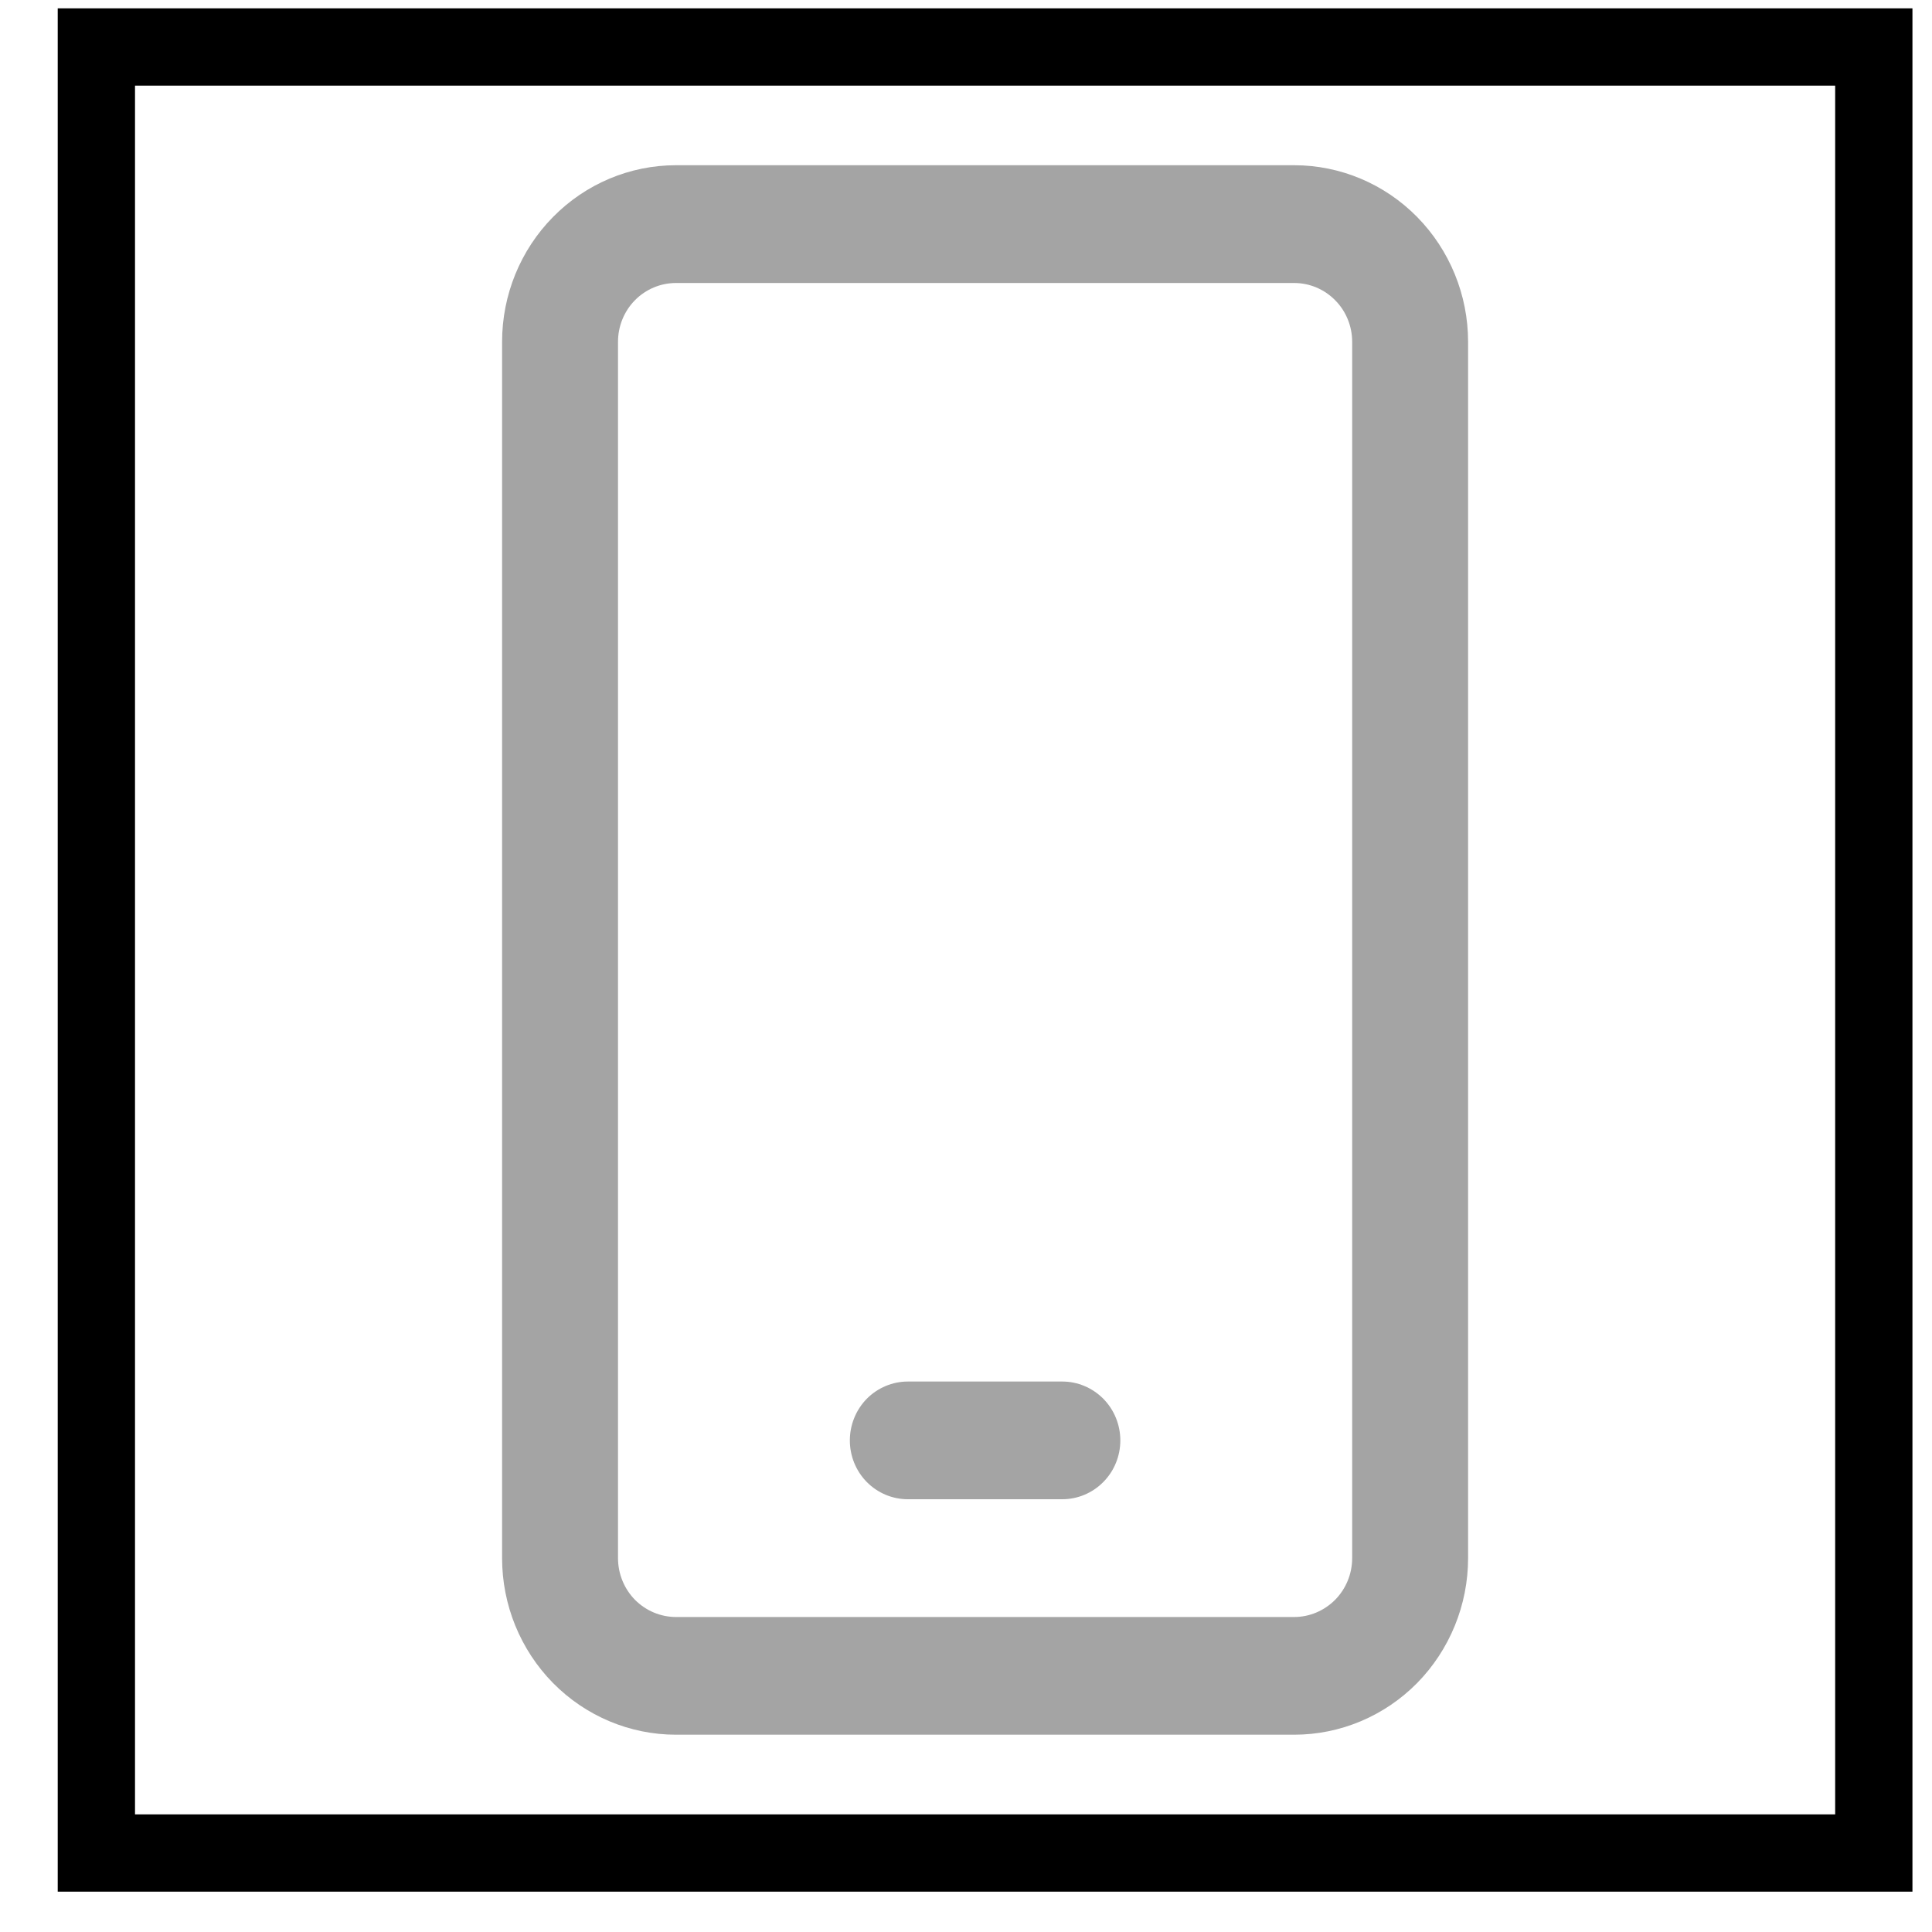
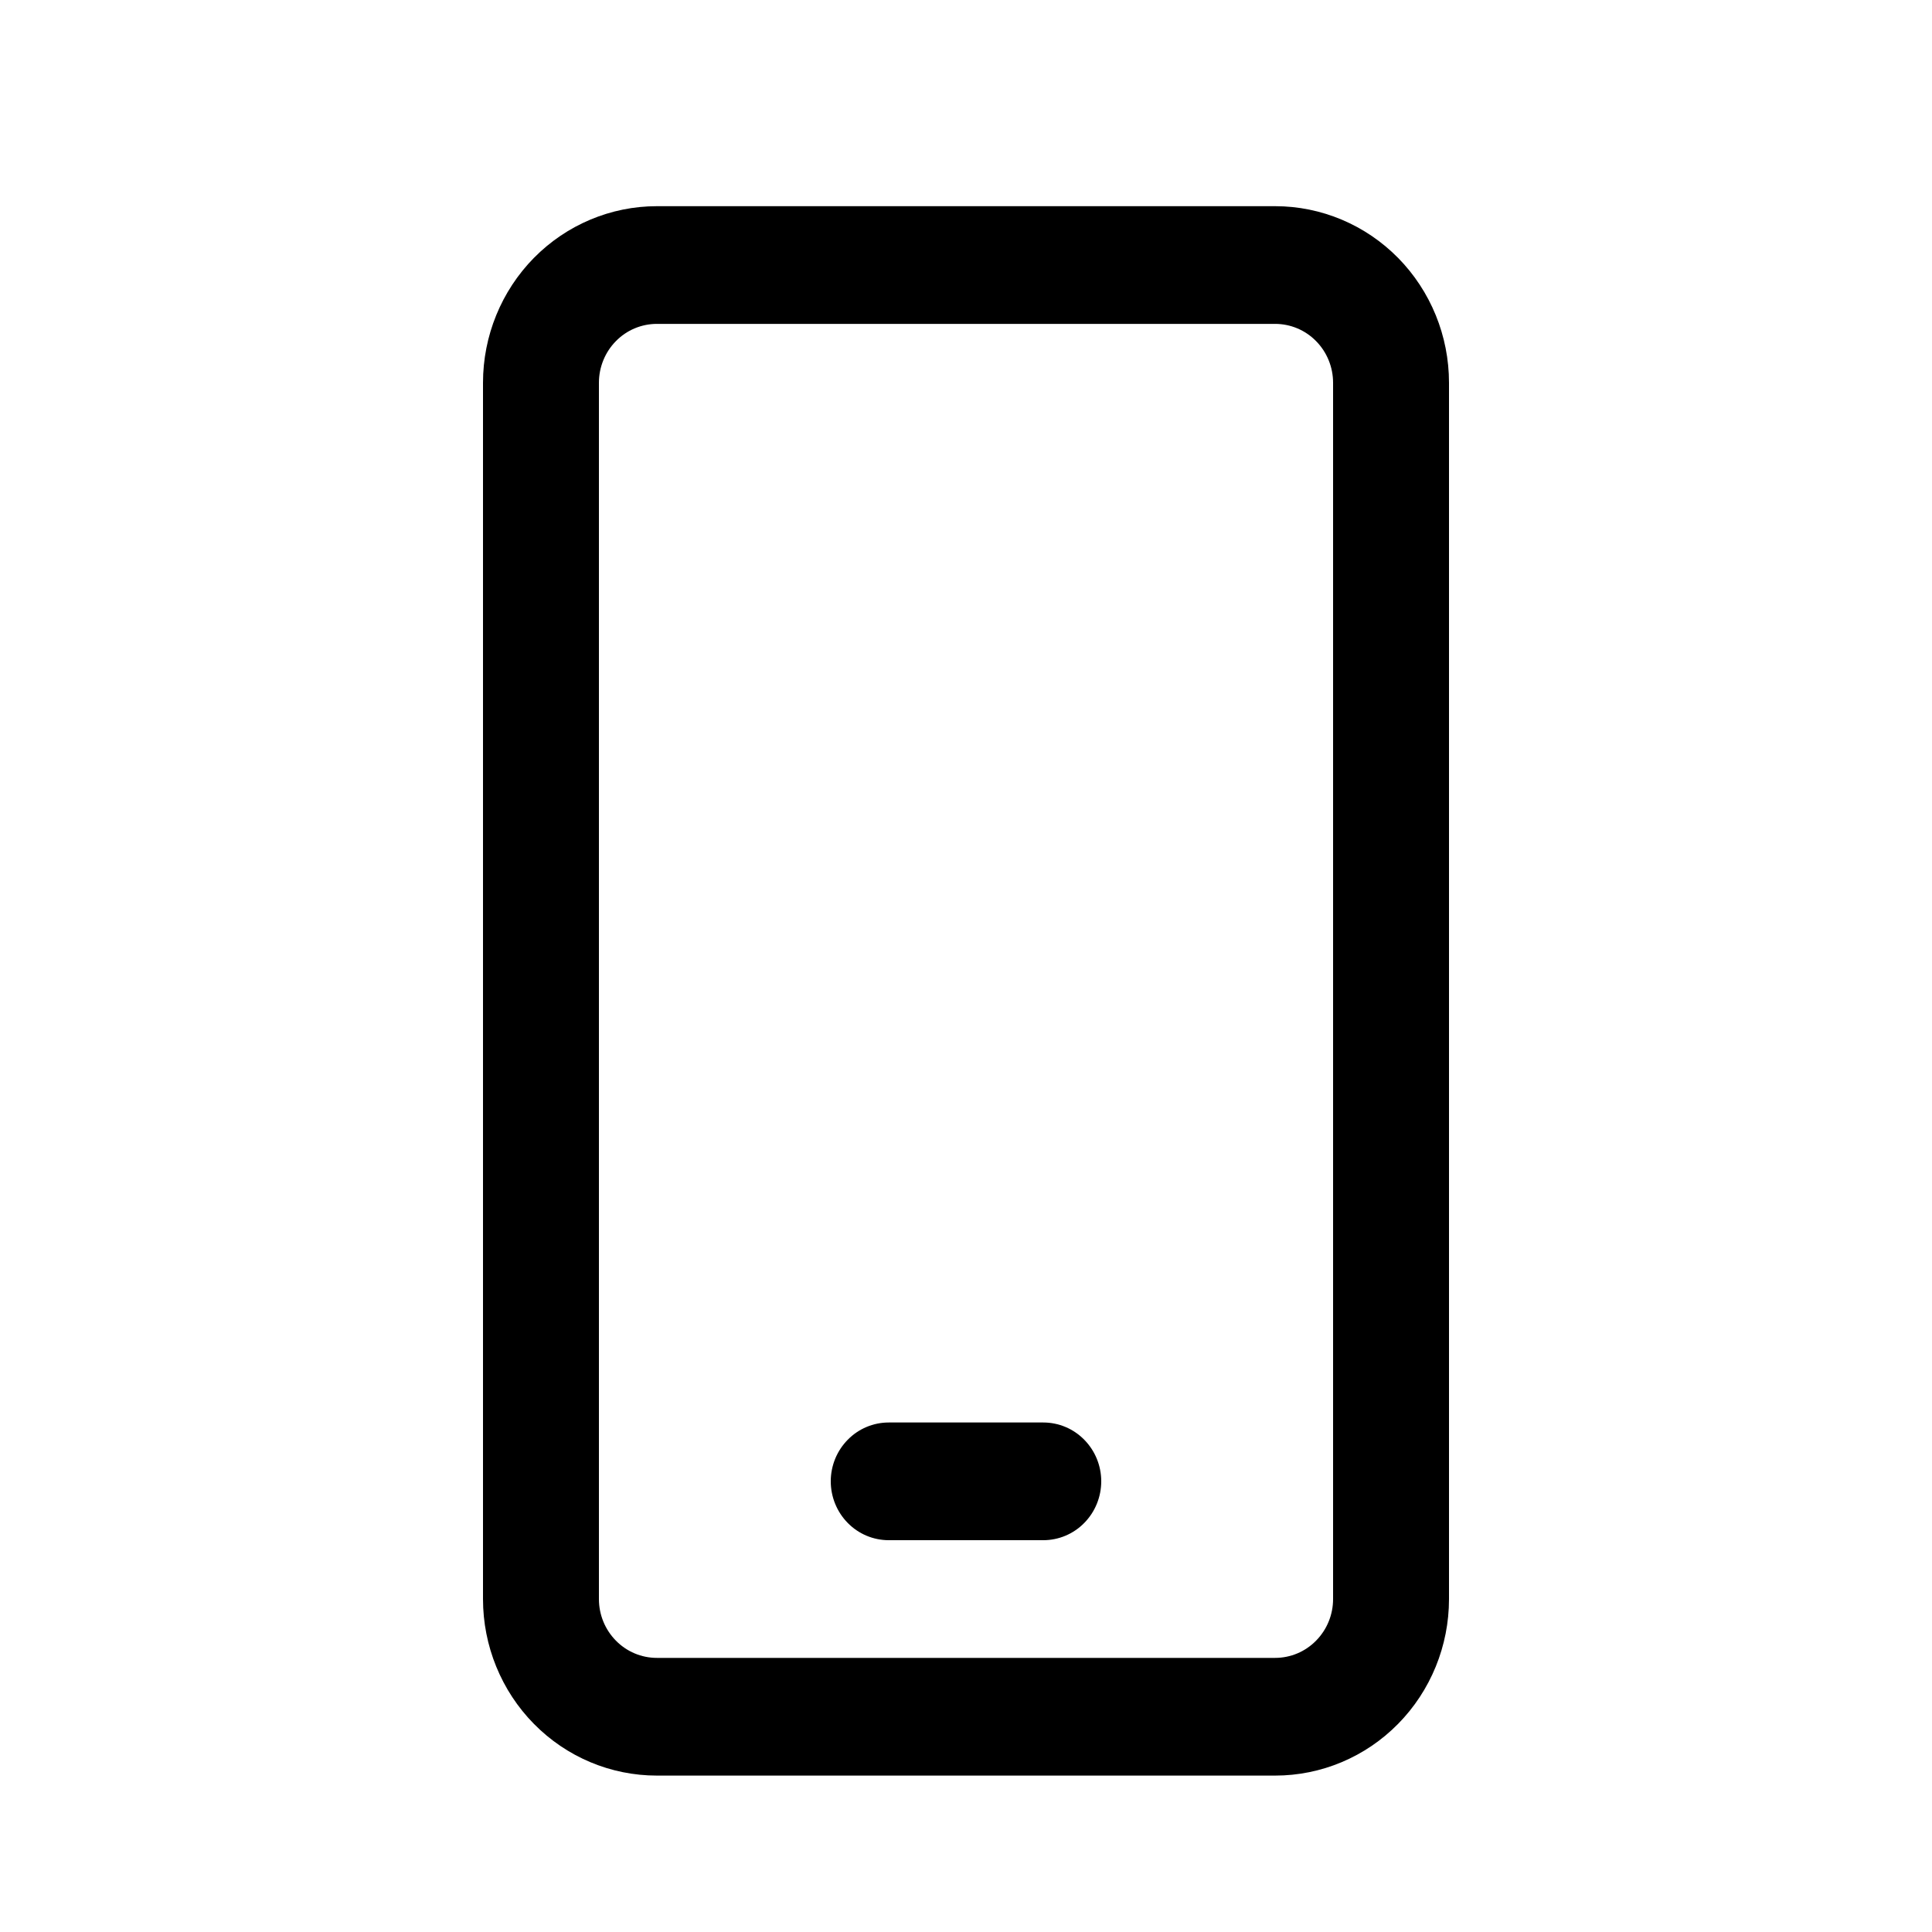
<svg xmlns="http://www.w3.org/2000/svg" width="25" height="25" viewBox="0 0 25 25" fill="none">
-   <rect x="1.247" y="0.608" width="23" height="23.37" stroke="black" />
-   <path d="M11.747 17.877C11.548 17.877 11.357 17.958 11.216 18.1C11.076 18.243 10.997 18.437 10.997 18.639C10.997 18.841 11.076 19.035 11.216 19.177C11.357 19.32 11.548 19.4 11.747 19.4H13.747C13.945 19.4 14.136 19.32 14.277 19.177C14.418 19.035 14.497 18.841 14.497 18.639C14.497 18.437 14.418 18.243 14.277 18.1C14.136 17.958 13.945 17.877 13.747 17.877H11.747Z" fill="#A4A4A4" />
-   <path fill-rule="evenodd" clip-rule="evenodd" d="M8.747 2.138C8.15 2.138 7.578 2.379 7.156 2.808C6.734 3.236 6.497 3.817 6.497 4.423V20.162C6.497 20.768 6.734 21.349 7.156 21.778C7.578 22.206 8.15 22.447 8.747 22.447H16.747C17.343 22.447 17.916 22.206 18.338 21.778C18.759 21.349 18.997 20.768 18.997 20.162V4.423C18.997 3.817 18.759 3.236 18.338 2.808C17.916 2.379 17.343 2.138 16.747 2.138H8.747ZM7.997 4.423C7.997 4.221 8.076 4.027 8.216 3.885C8.357 3.742 8.548 3.662 8.747 3.662H16.747C16.945 3.662 17.136 3.742 17.277 3.885C17.418 4.027 17.497 4.221 17.497 4.423V20.162C17.497 20.364 17.418 20.558 17.277 20.701C17.136 20.843 16.945 20.924 16.747 20.924H8.747C8.548 20.924 8.357 20.843 8.216 20.701C8.076 20.558 7.997 20.364 7.997 20.162V4.423Z" fill="#A4A4A4" />
+   <path d="M11.5 18.407C11.301 18.407 11.11 18.487 10.97 18.63C10.829 18.773 10.75 18.966 10.75 19.168C10.75 19.37 10.829 19.564 10.97 19.707C11.11 19.85 11.301 19.93 11.5 19.93H13.5C13.699 19.93 13.89 19.85 14.03 19.707C14.171 19.564 14.25 19.37 14.25 19.168C14.25 18.966 14.171 18.773 14.03 18.63C13.89 18.487 13.699 18.407 13.5 18.407H11.5Z" fill="black" />
+   <path fill-rule="evenodd" clip-rule="evenodd" d="M8.5 2.668C7.903 2.668 7.331 2.909 6.909 3.337C6.487 3.766 6.25 4.347 6.25 4.953V20.692C6.25 21.297 6.487 21.879 6.909 22.307C7.331 22.736 7.903 22.976 8.5 22.976H16.5C17.097 22.976 17.669 22.736 18.091 22.307C18.513 21.879 18.75 21.297 18.75 20.692V4.953C18.75 4.347 18.513 3.766 18.091 3.337C17.669 2.909 17.097 2.668 16.5 2.668H8.5ZM7.75 4.953C7.75 4.751 7.829 4.557 7.97 4.414C8.11 4.271 8.301 4.191 8.5 4.191H16.5C16.699 4.191 16.89 4.271 17.03 4.414C17.171 4.557 17.25 4.751 17.25 4.953V20.692C17.25 20.894 17.171 21.087 17.03 21.23C16.89 21.373 16.699 21.453 16.5 21.453H8.5C8.301 21.453 8.11 21.373 7.97 21.23C7.829 21.087 7.75 20.894 7.75 20.692V4.953Z" fill="black" />
</svg>
